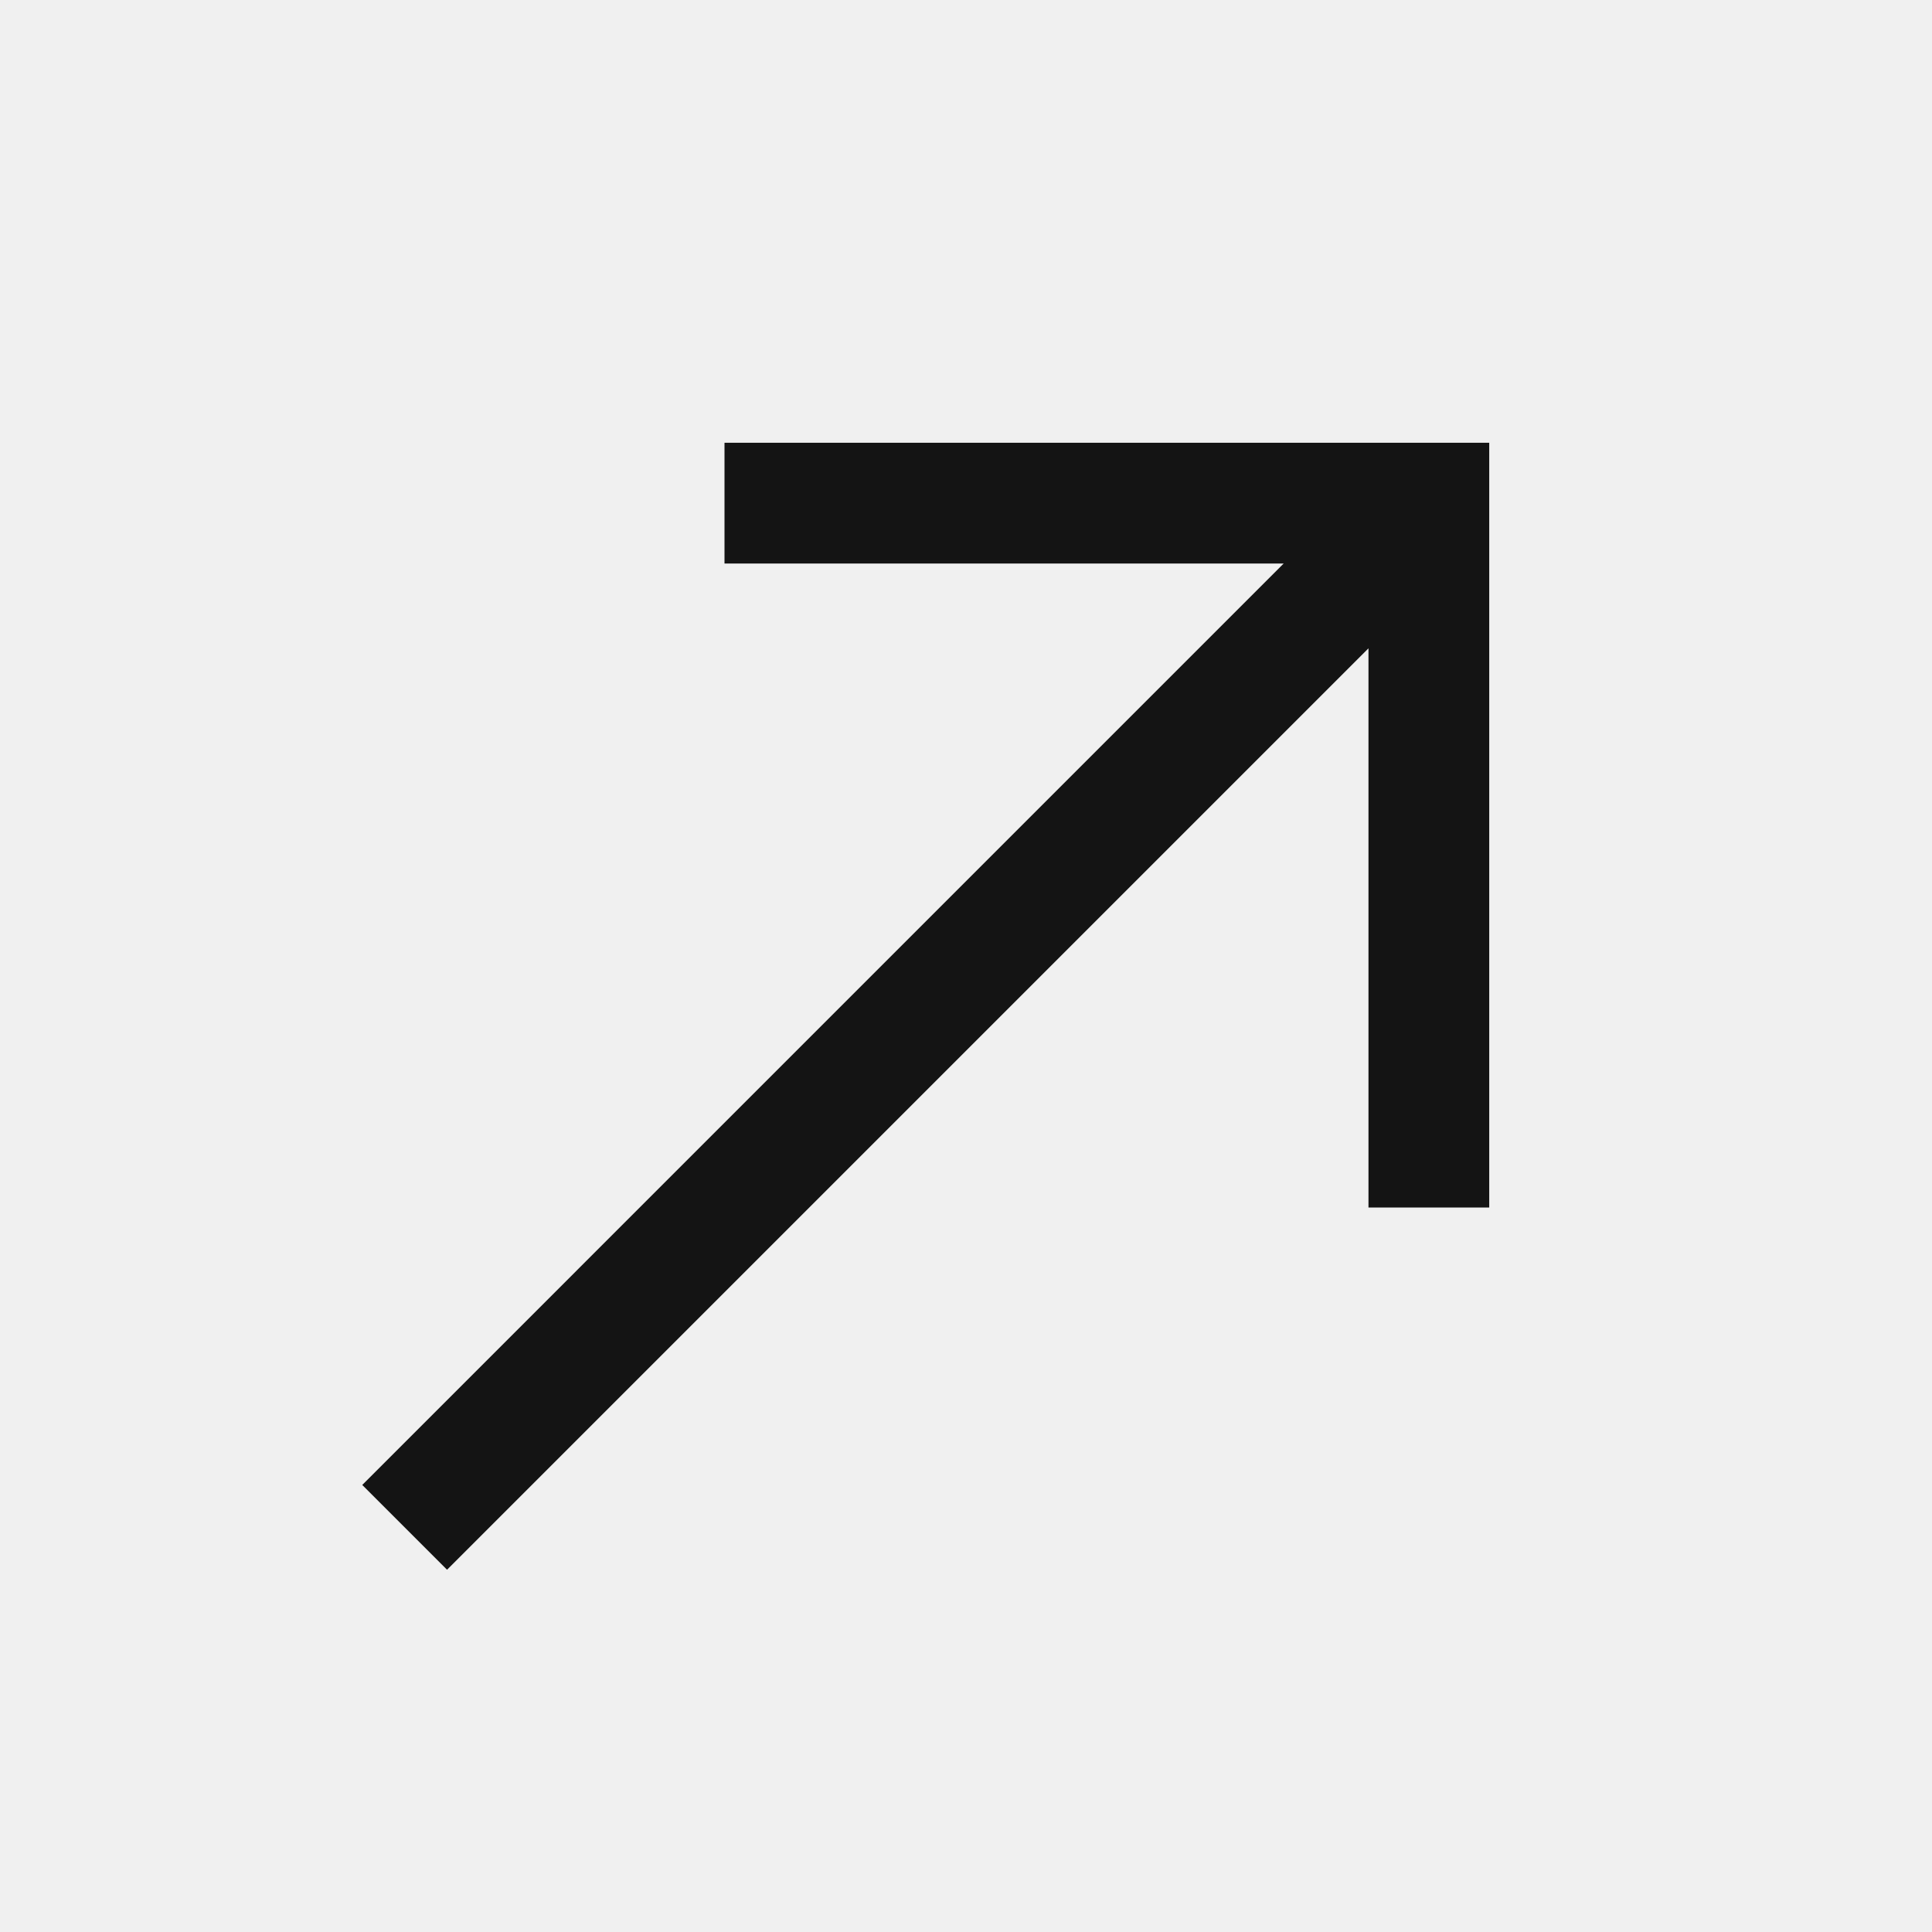
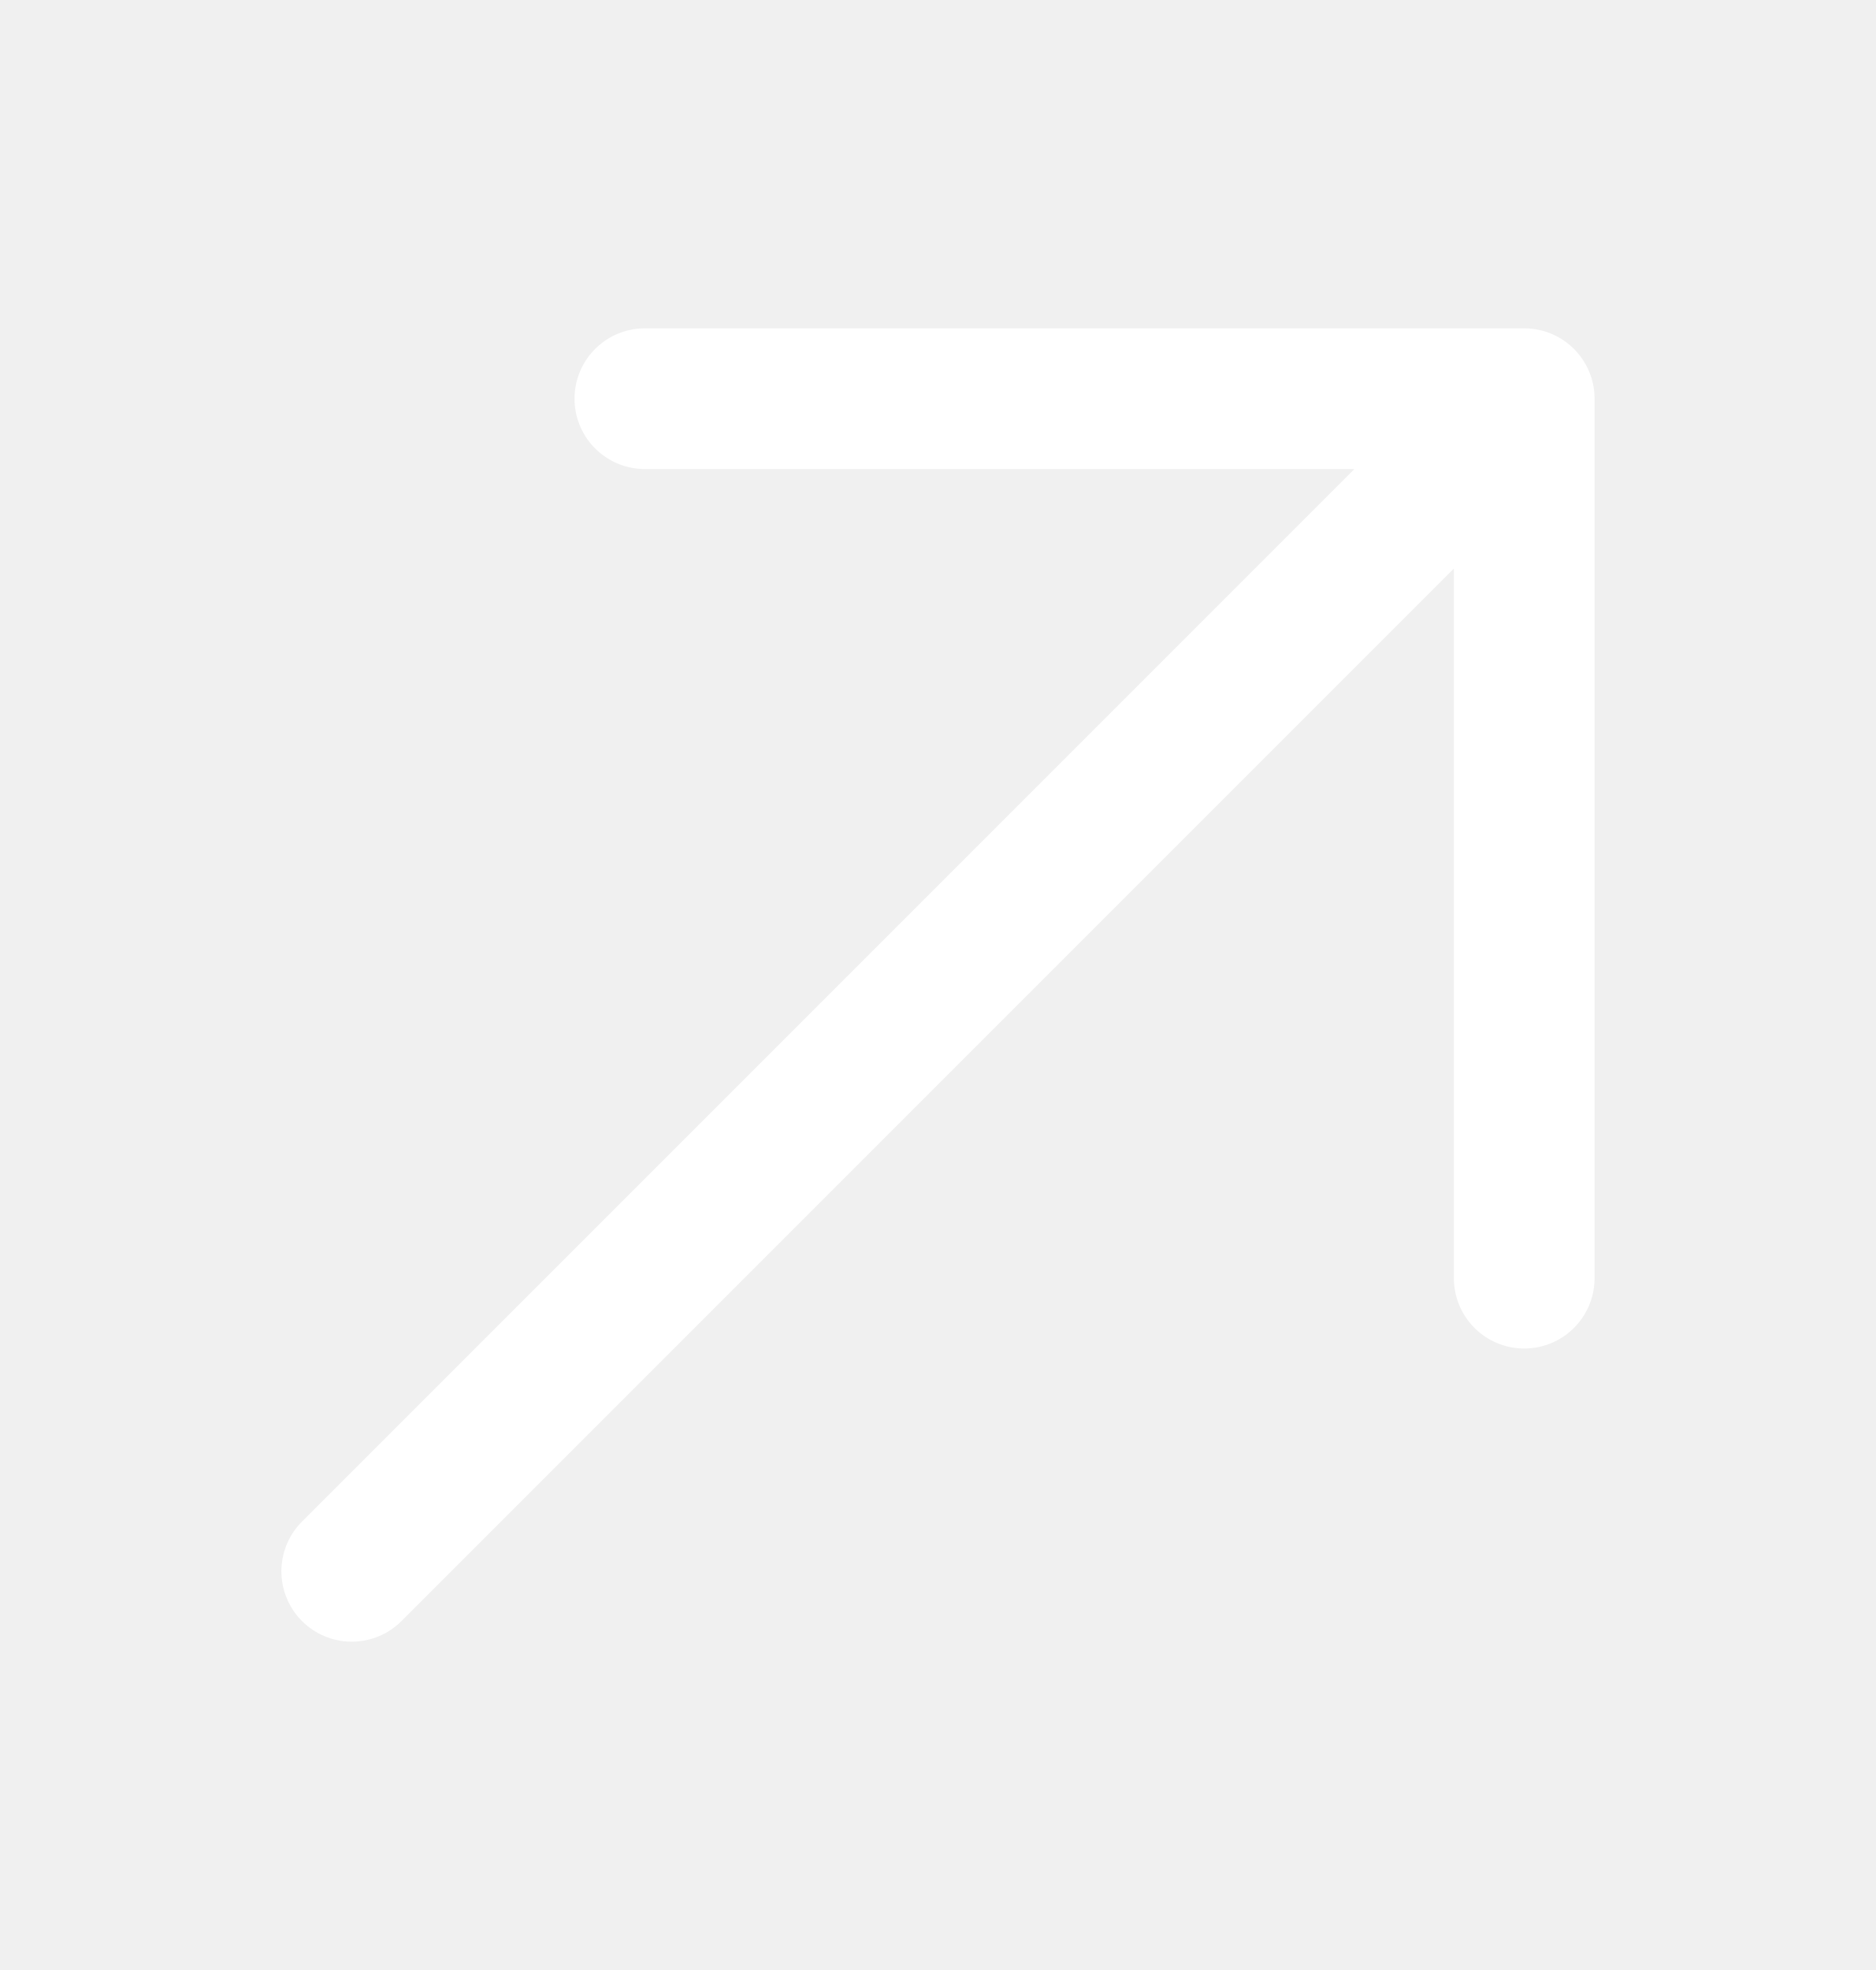
- <svg xmlns="http://www.w3.org/2000/svg" width="28" height="28" viewBox="0 0 28 28" fill="none">
-   <path d="M6.479 22.75L5.25 21.521L18.604 8.167H10.5V6.417H21.583V17.5H19.833V9.396L6.479 22.75Z" fill="#141414" />
+ <svg xmlns="http://www.w3.org/2000/svg" width="20" height="21" viewBox="0 0 20 21" fill="none">
+   <path d="M3.75 16.75L16.25 4.25M16.25 4.25H6.875M16.25 4.25V13.625" stroke="white" stroke-width="1.5" stroke-linecap="round" stroke-linejoin="round" />
</svg>
